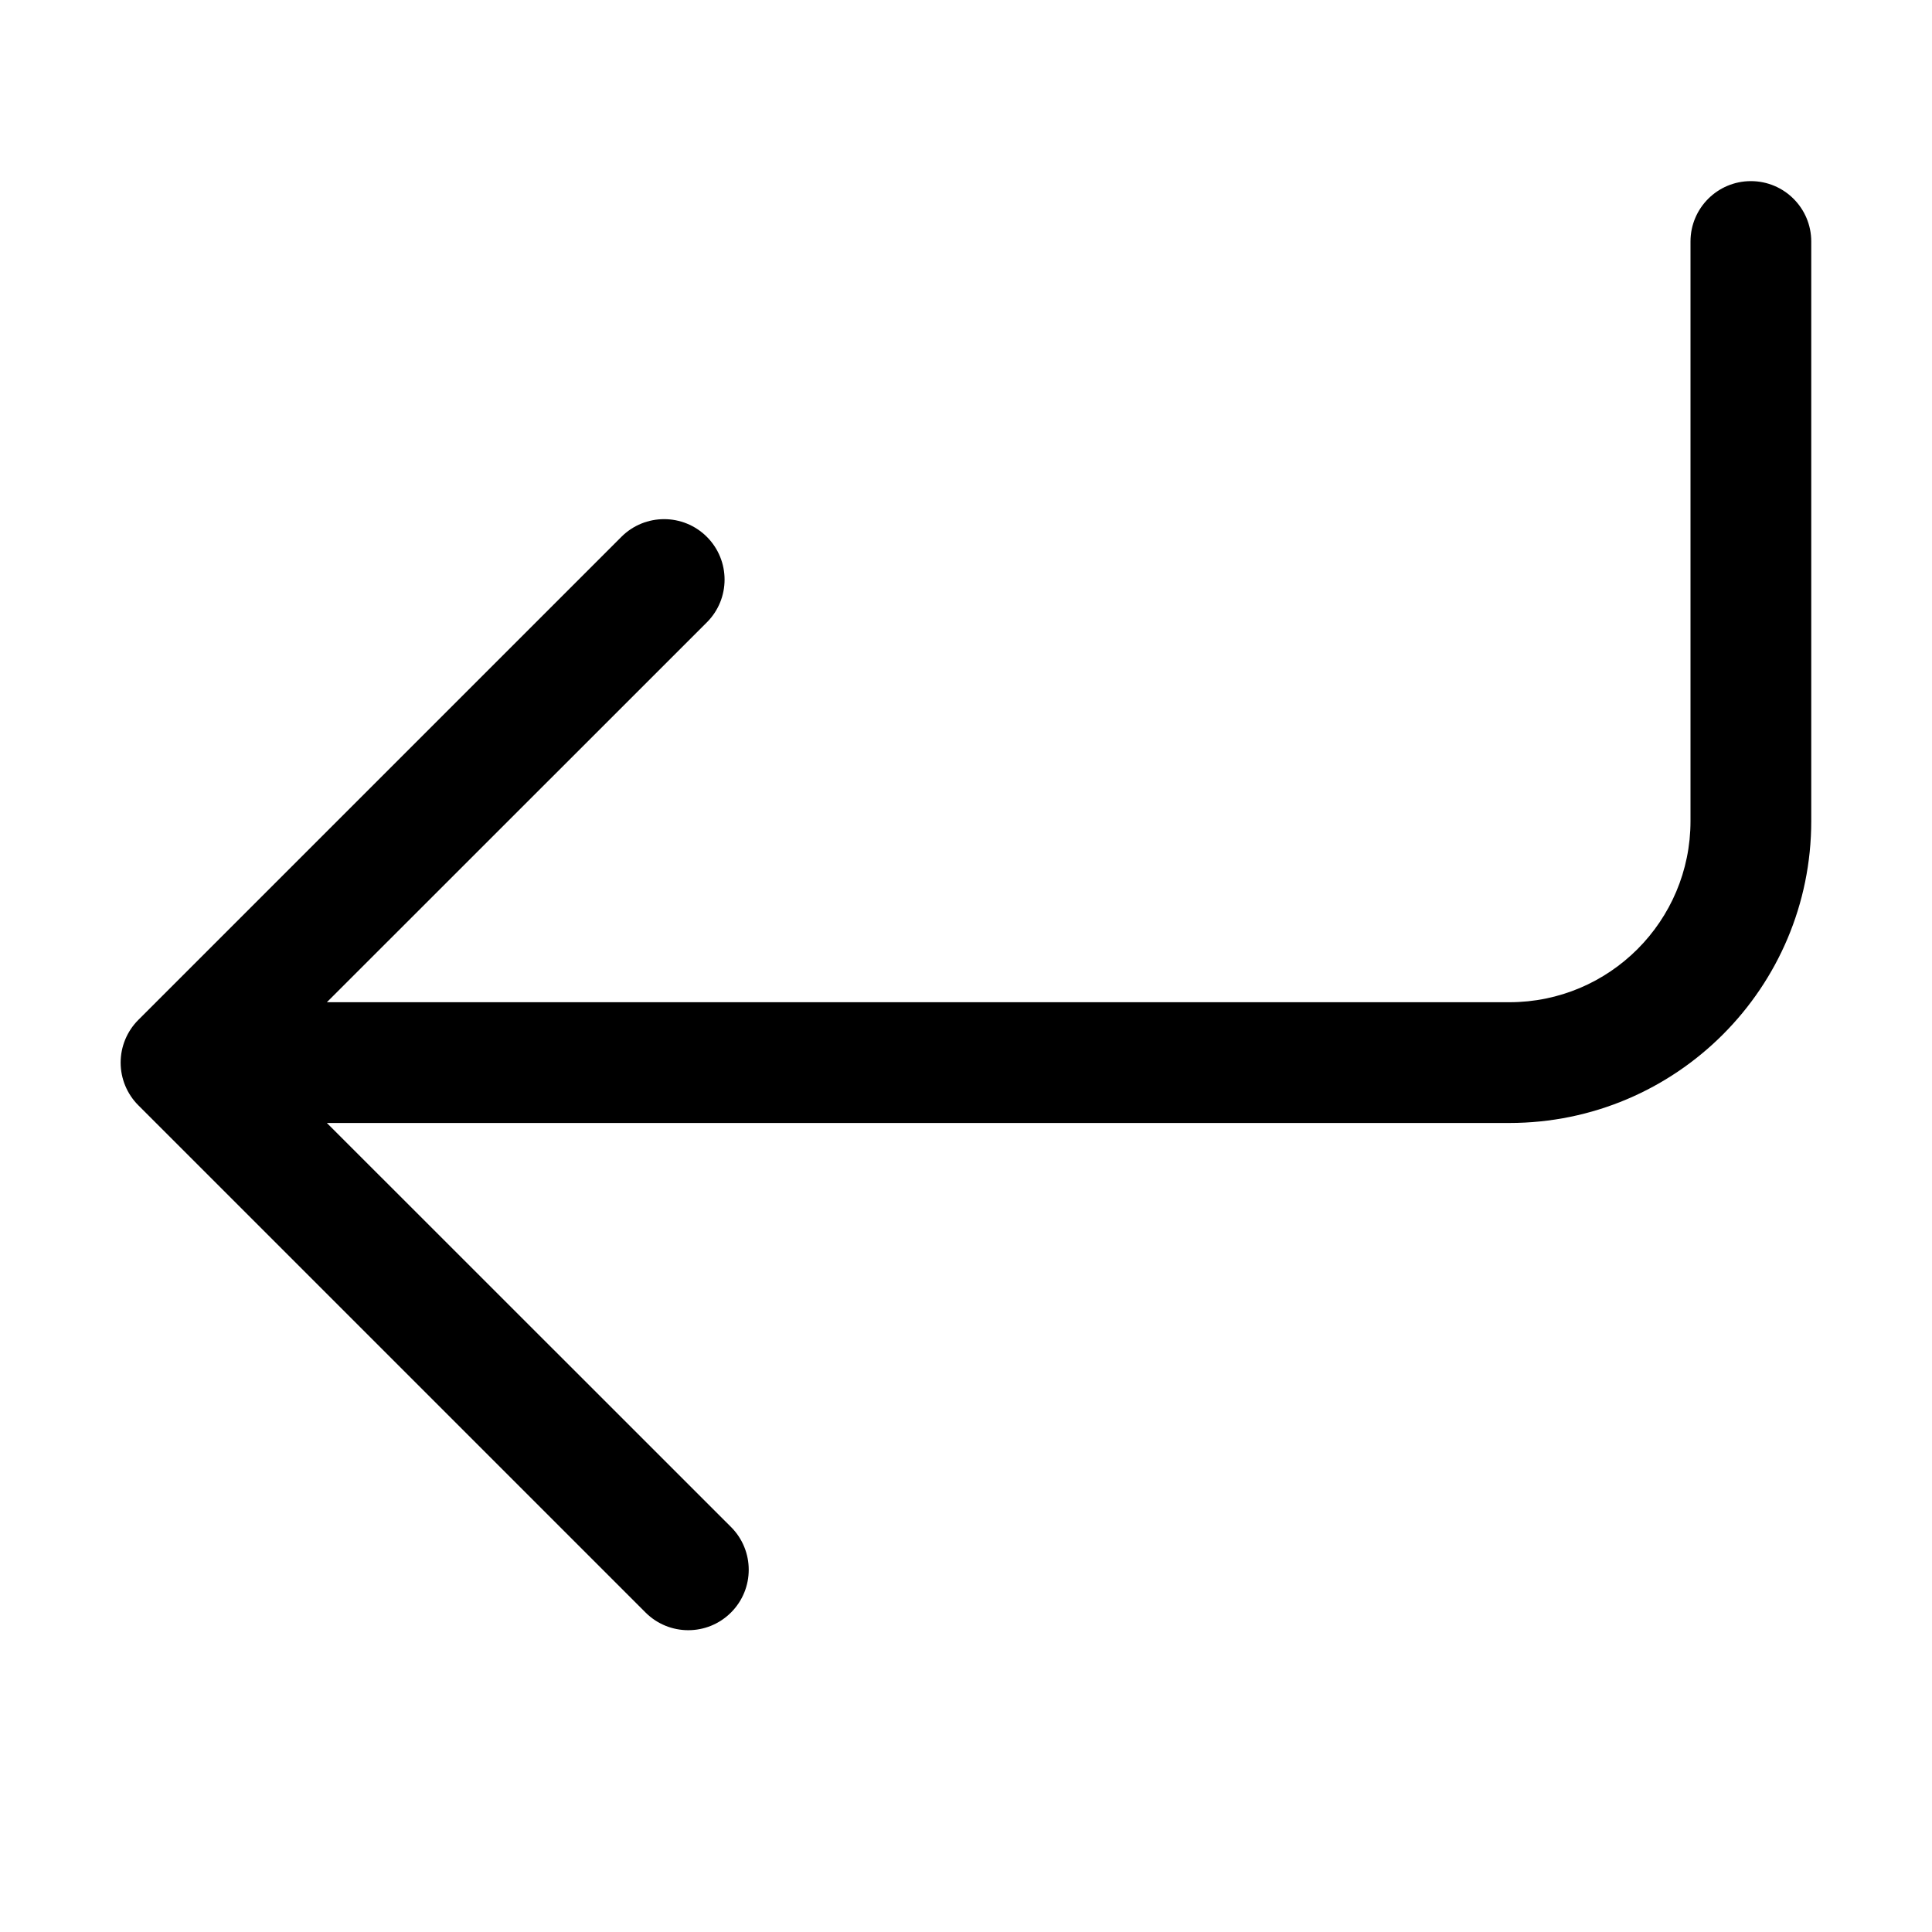
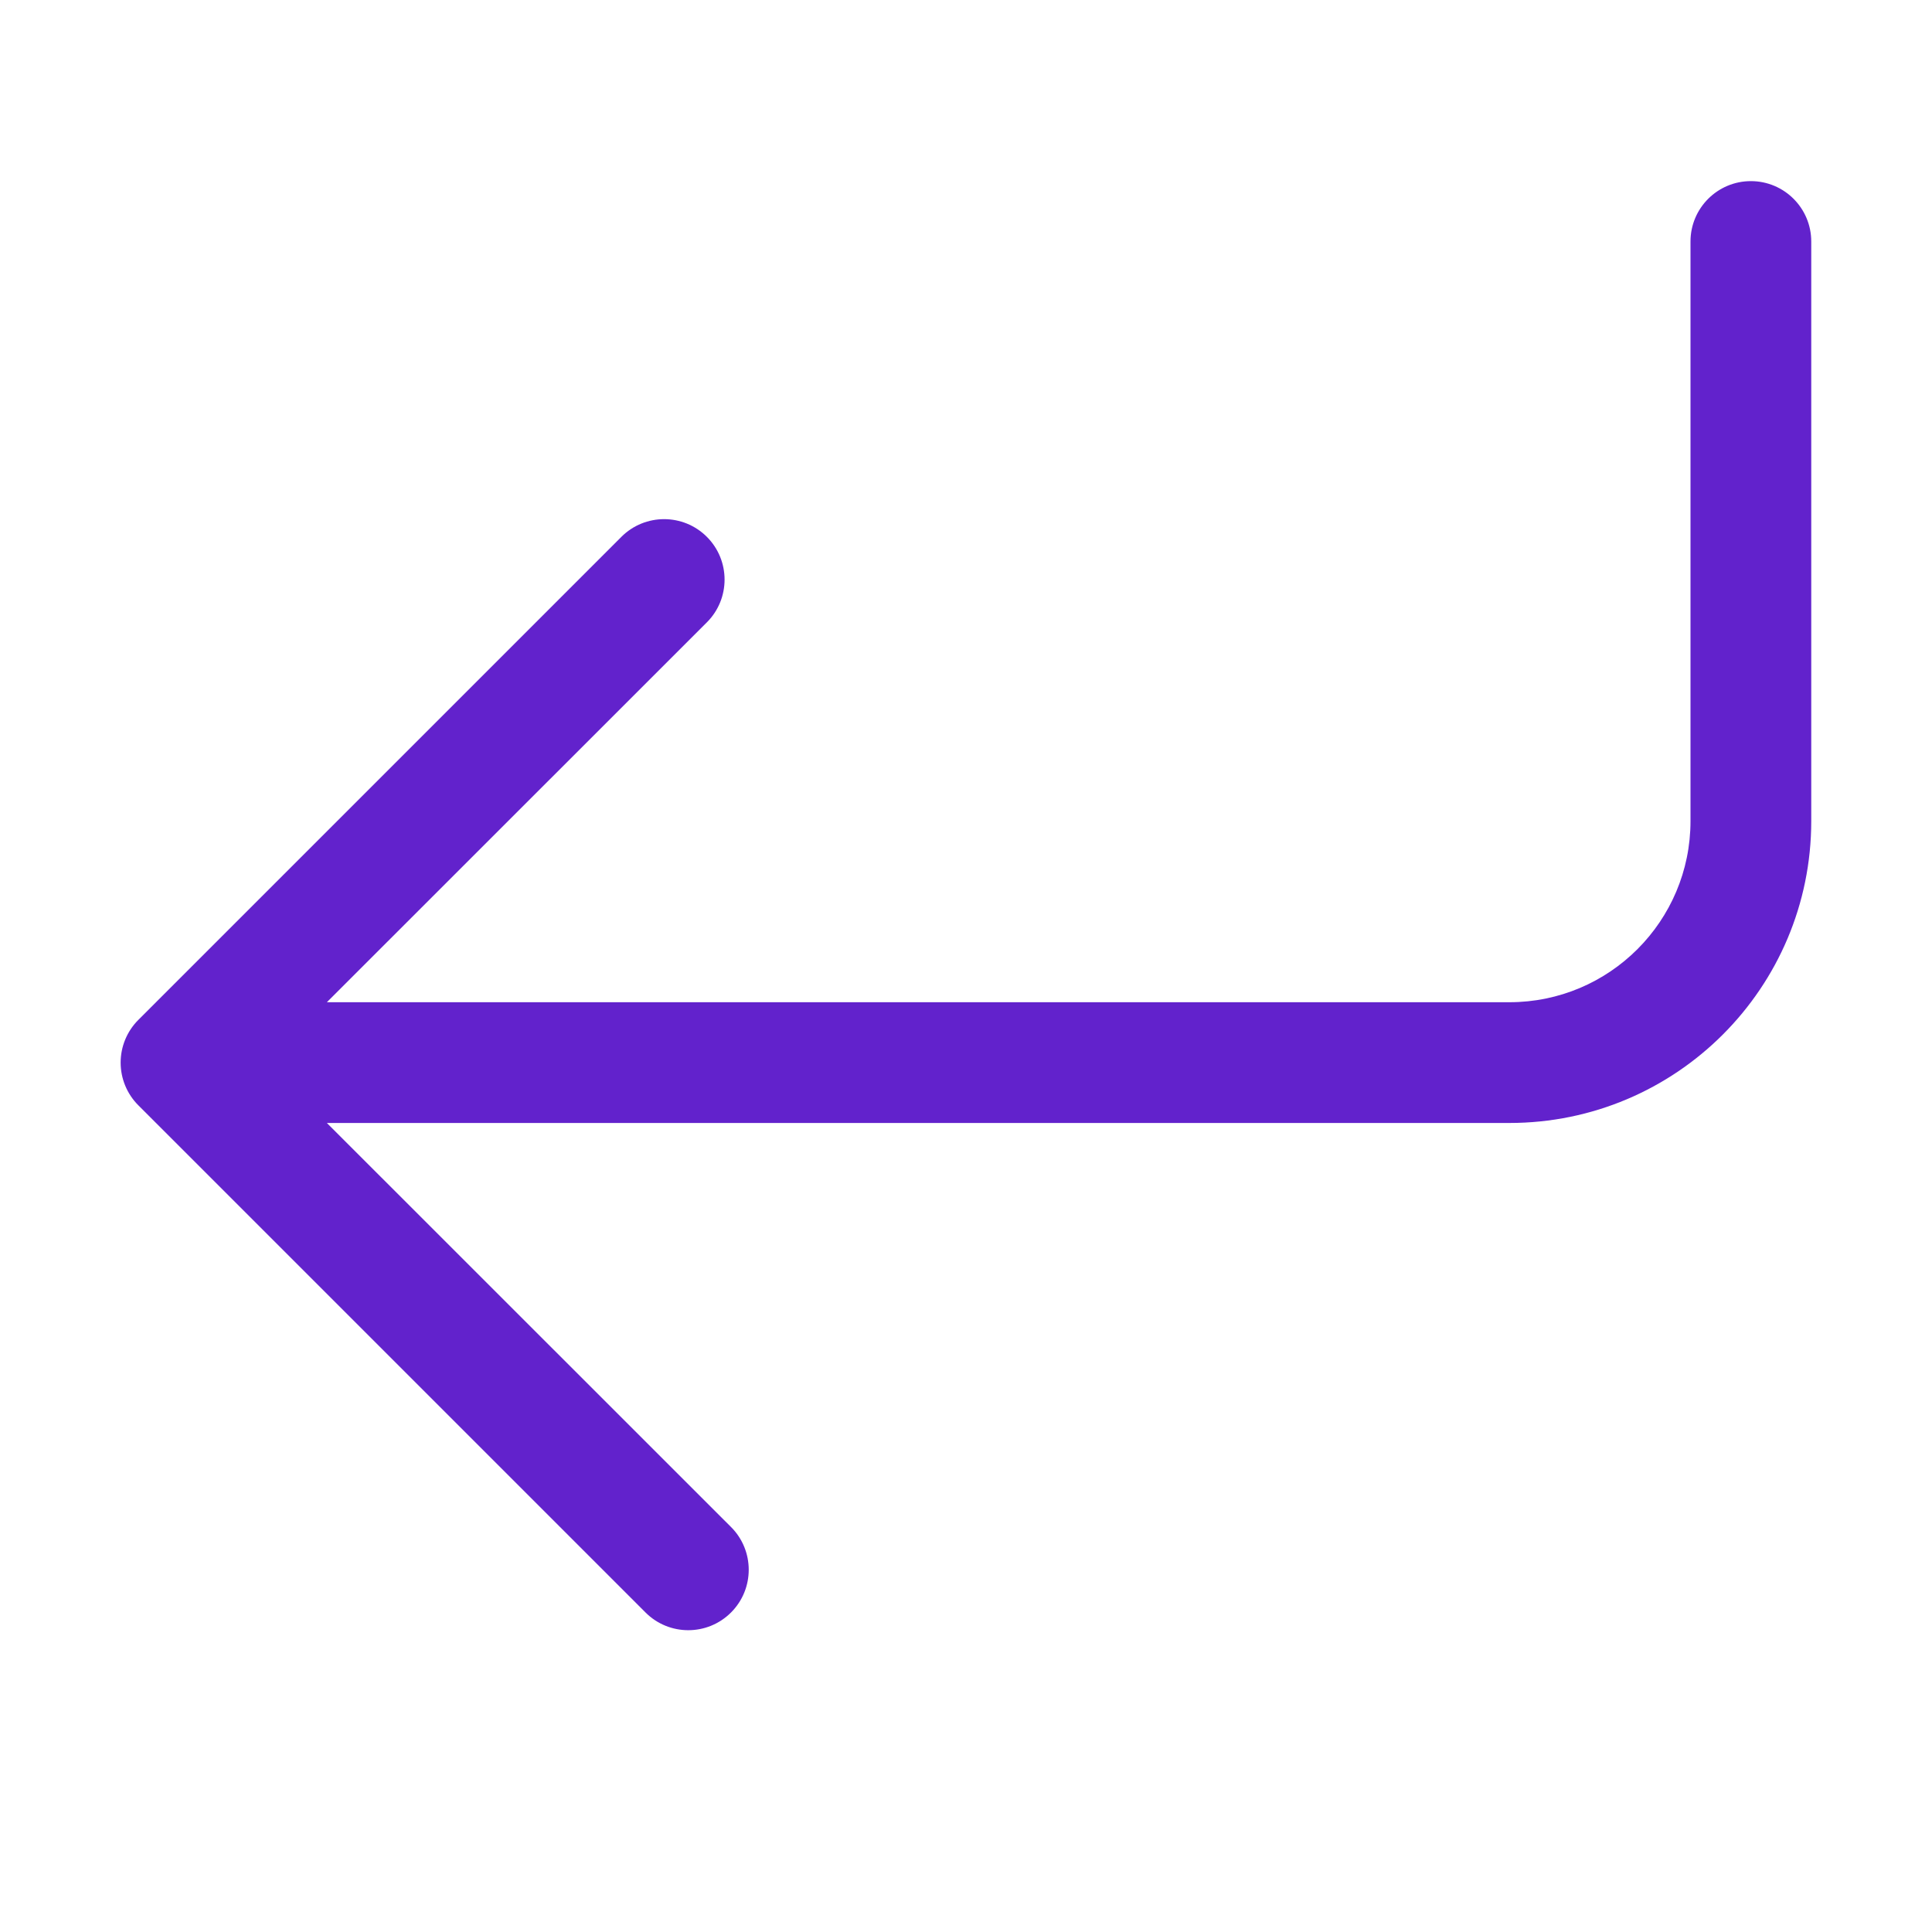
- <svg xmlns="http://www.w3.org/2000/svg" width="16" height="16" fill="currentColor" class="bi bi-arrow-return-left" viewBox="0 0 16 16">
+ <svg xmlns="http://www.w3.org/2000/svg" width="16" height="16" fill="#6222CC" class="bi bi-arrow-return-left" viewBox="0 0 16 16">
  <path fill-rule="evenodd" d="M14.5 1.5a.5.5 0 0 1 .5.5v4.8a2.5 2.5 0 0 1-2.5 2.5H2.707l3.347 3.346a.5.5 0 0 1-.708.708l-4.2-4.2a.5.5 0 0 1 0-.708l4-4a.5.5 0 1 1 .708.708L2.707 8.3H12.5A1.5 1.5 0 0 0 14 6.8V2a.5.5 0 0 1 .5-.5" />
</svg>
